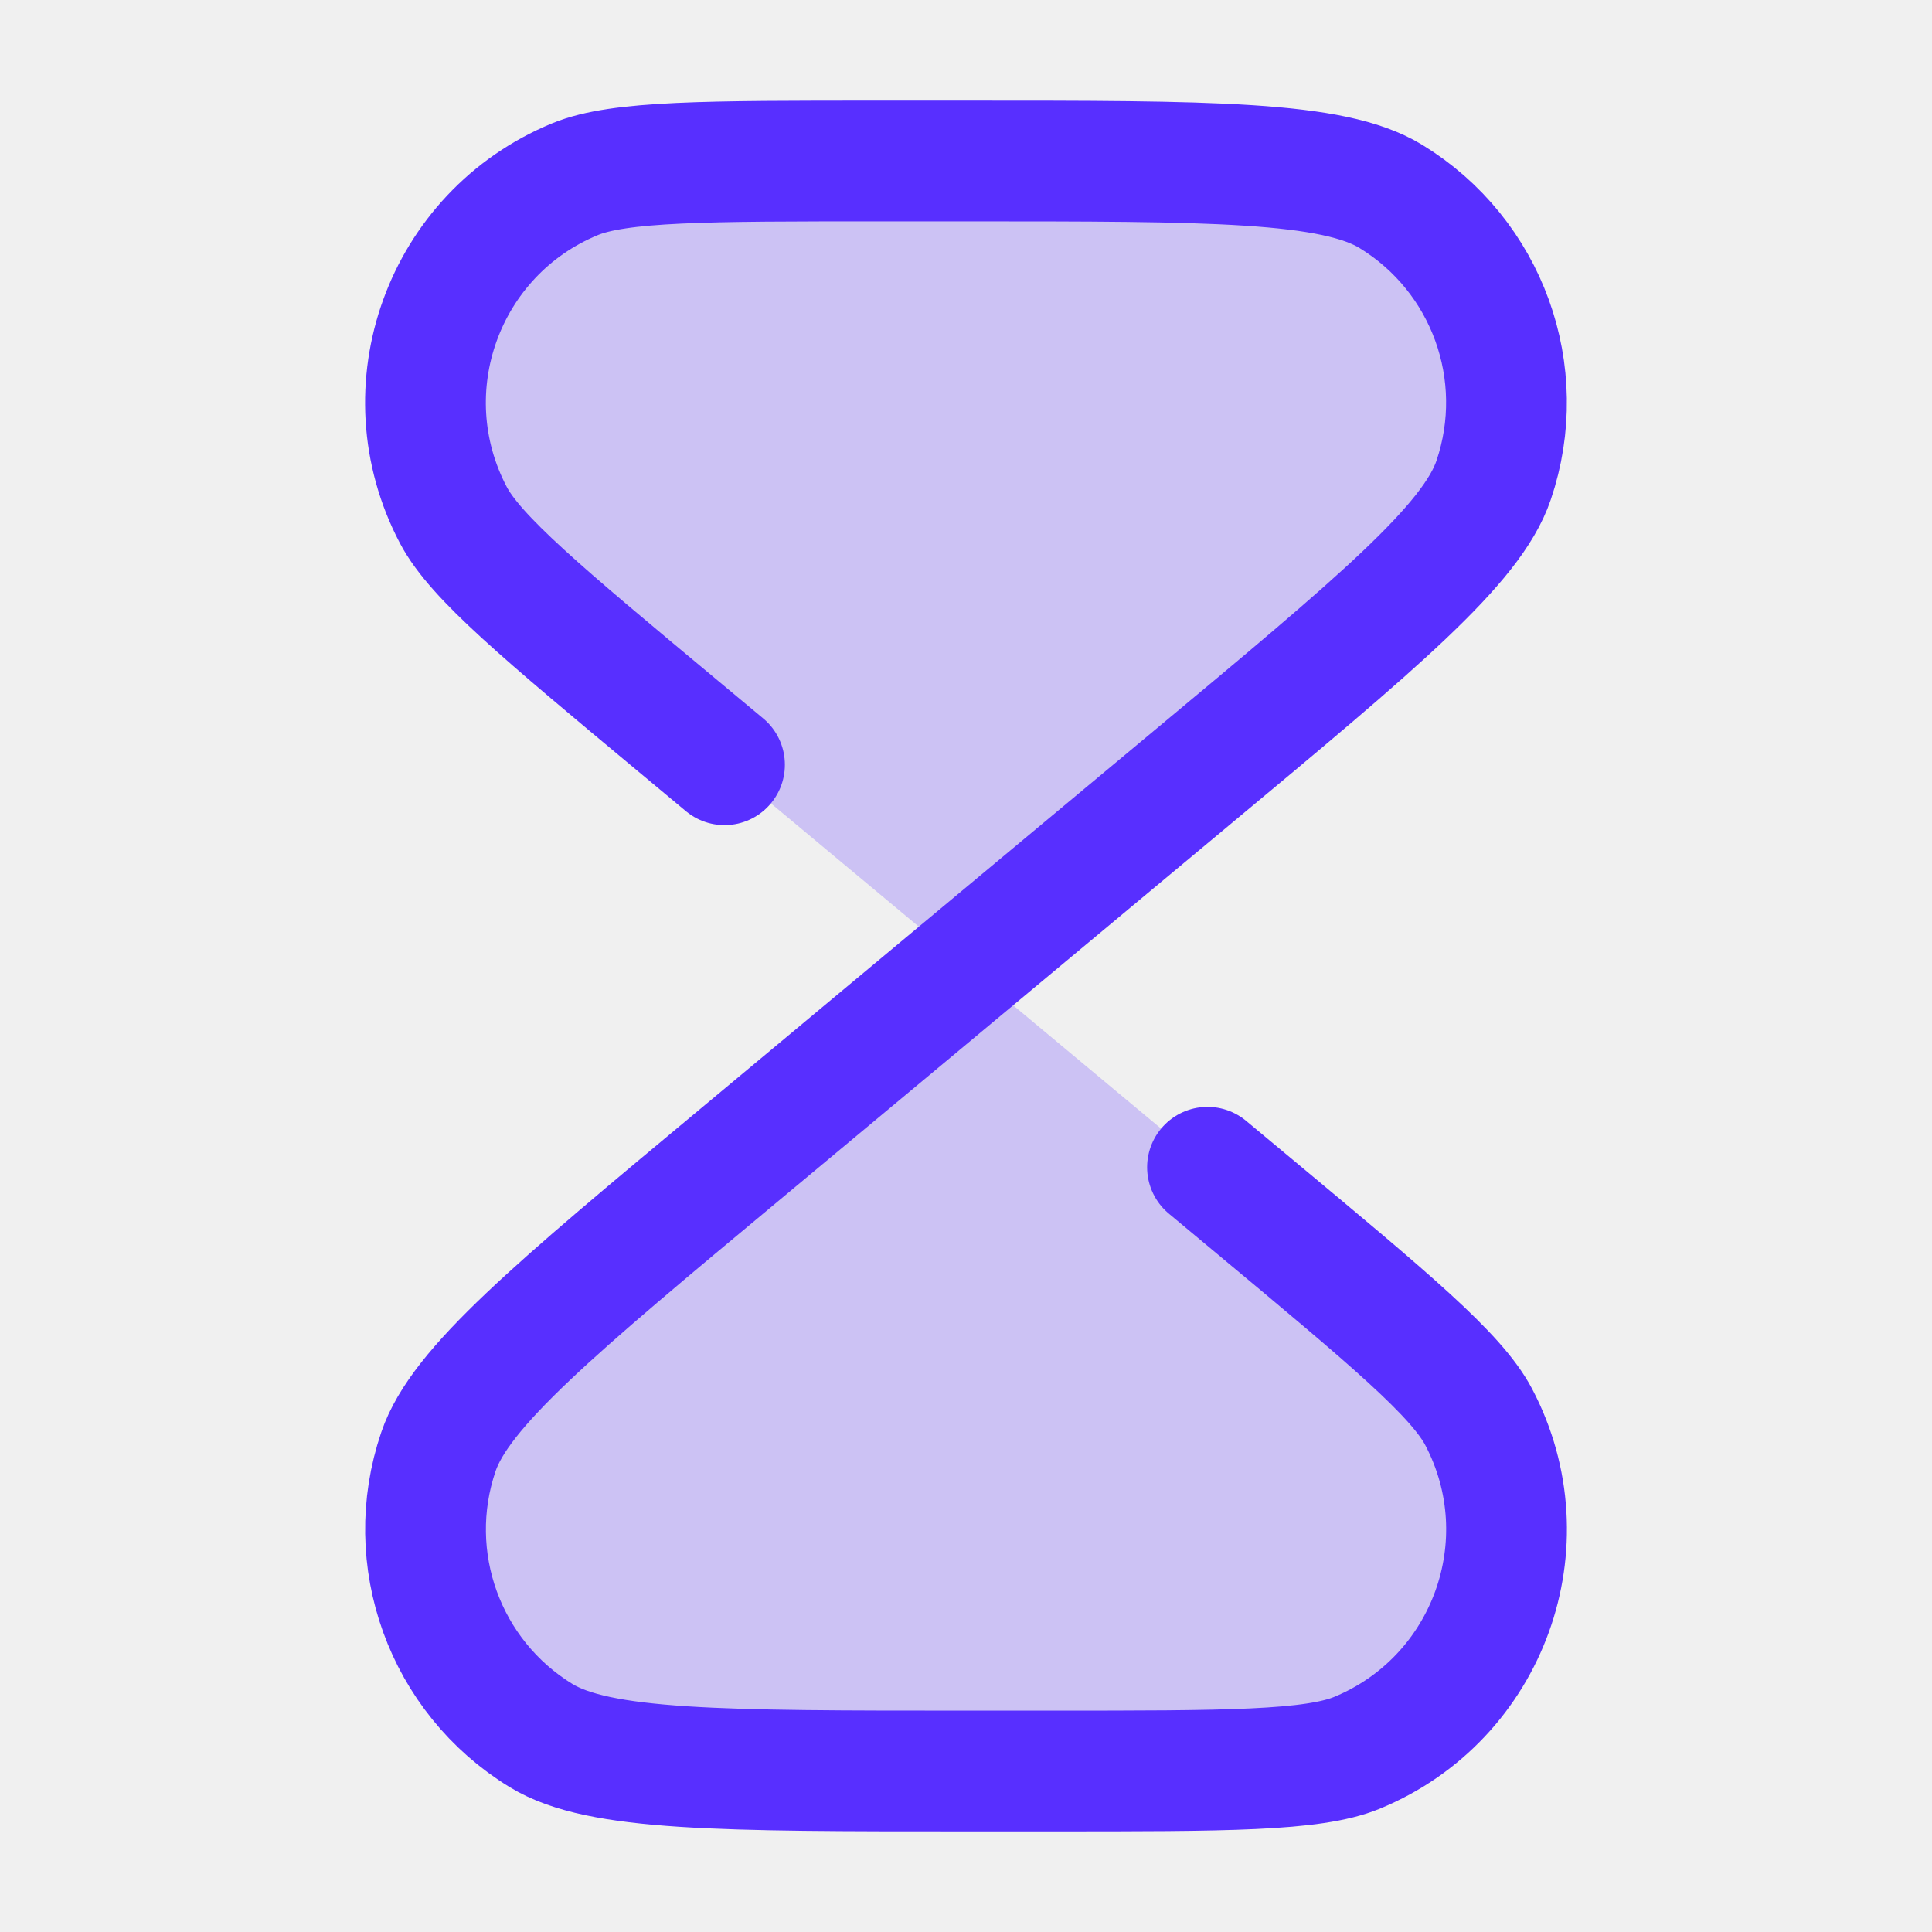
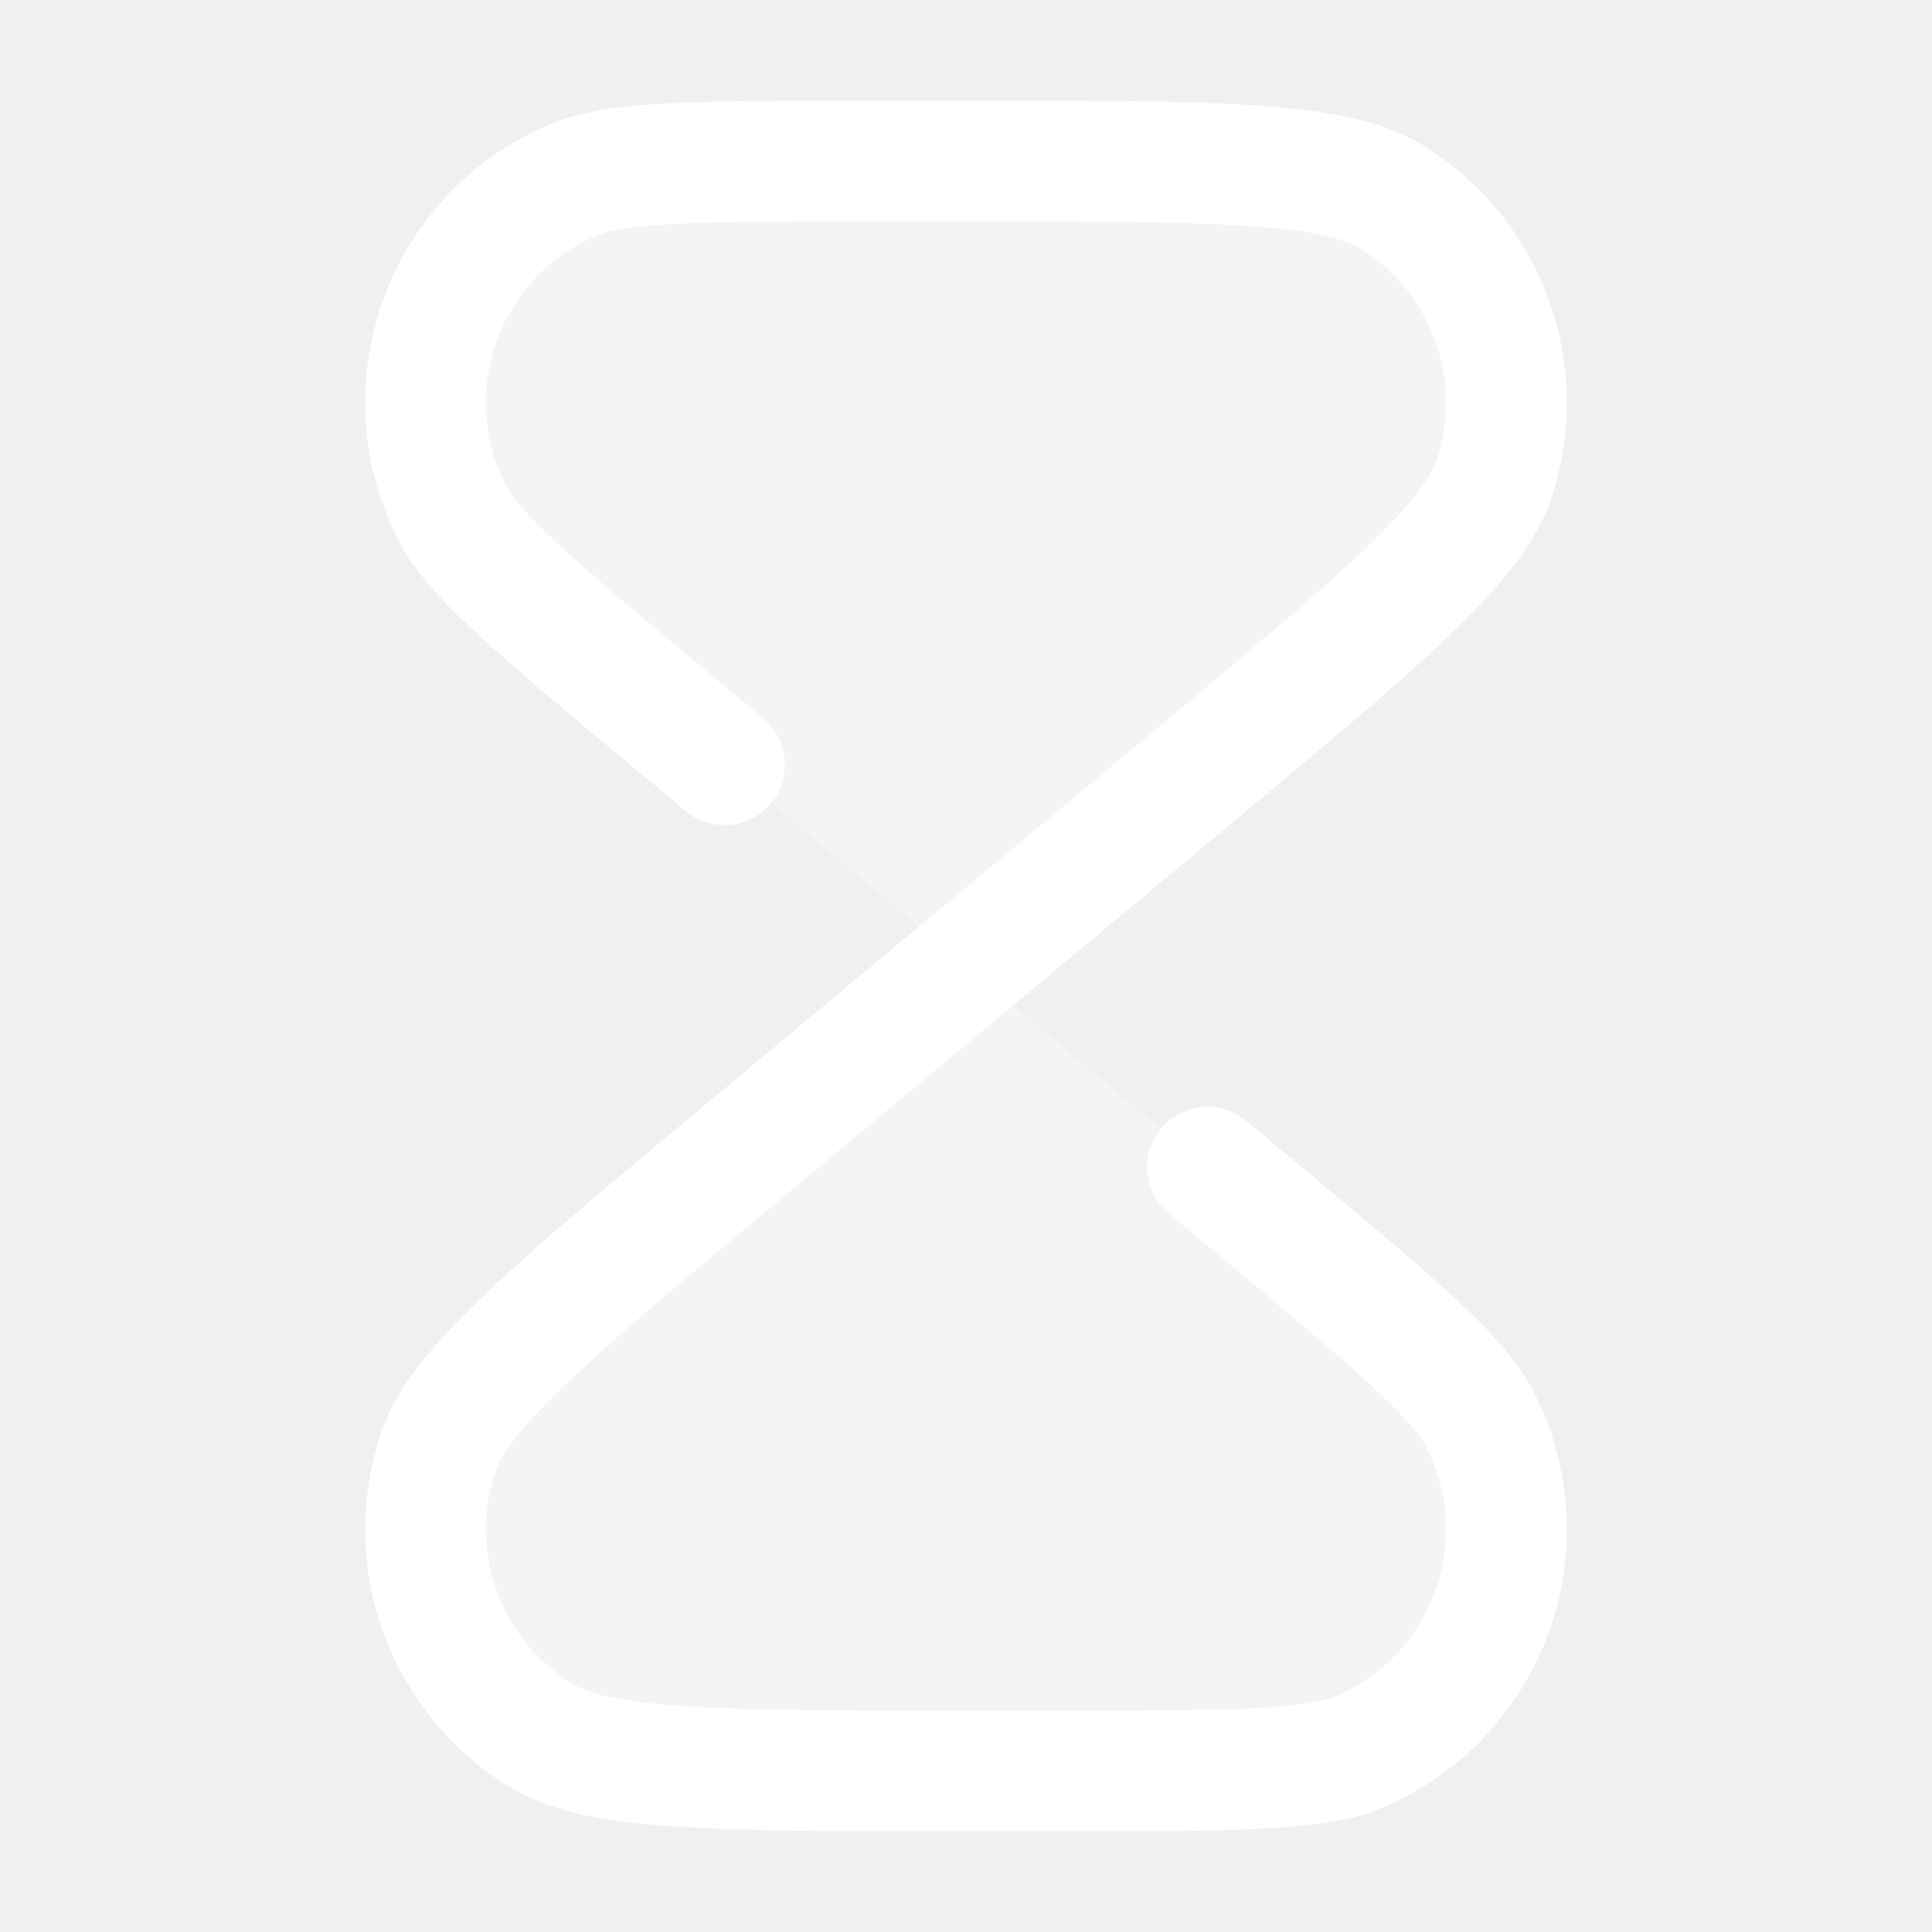
<svg xmlns="http://www.w3.org/2000/svg" width="24" height="24" viewBox="0 0 24 24" fill="none">
-   <path opacity="0.24" d="M14.781 9.682L12 12L14.781 14.318L14.781 14.318C17.116 16.263 18.283 17.235 18.554 18.034C19.006 19.363 18.476 20.828 17.278 21.56C16.558 22 15.038 22 12 22C8.962 22 7.442 22 6.722 21.56C5.524 20.828 4.994 19.363 5.446 18.034C5.717 17.235 6.884 16.263 9.219 14.318L12 12L9.219 9.682C6.884 7.737 5.717 6.764 5.446 5.966C4.994 4.636 5.524 3.172 6.722 2.44C7.442 2 8.962 2 12 2C15.038 2 16.558 2 17.278 2.44C18.476 3.172 19.006 4.636 18.554 5.966C18.283 6.764 17.116 7.737 14.781 9.682Z" fill="#582fff" />
-   <path d="M15 14.5L15.6 15V15C17.261 16.384 18.091 17.076 18.368 17.601C19.192 19.165 18.492 21.1 16.857 21.774C16.308 22 15.227 22 13.066 22H12C8.962 22 7.442 22 6.722 21.56C5.524 20.828 4.994 19.363 5.446 18.034C5.717 17.235 6.884 16.263 9.219 14.318L14.781 9.682C17.116 7.737 18.283 6.764 18.554 5.966C19.006 4.636 18.476 3.172 17.278 2.44C16.558 2 15.038 2 12 2H10.934C8.773 2 7.692 2 7.143 2.226C5.508 2.9 4.808 4.835 5.632 6.399C5.909 6.924 6.739 7.616 8.4 9V9L9 9.5" stroke="#582fff" stroke-width="1.5" stroke-linecap="round" stroke-linejoin="round" />
+   <path opacity="0.24" d="M14.781 9.682L12 12L14.781 14.318L14.781 14.318C17.116 16.263 18.283 17.235 18.554 18.034C19.006 19.363 18.476 20.828 17.278 21.56C16.558 22 15.038 22 12 22C8.962 22 7.442 22 6.722 21.56C5.524 20.828 4.994 19.363 5.446 18.034C5.717 17.235 6.884 16.263 9.219 14.318L12 12L9.219 9.682C6.884 7.737 5.717 6.764 5.446 5.966C4.994 4.636 5.524 3.172 6.722 2.44C7.442 2 8.962 2 12 2C15.038 2 16.558 2 17.278 2.44C18.476 3.172 19.006 4.636 18.554 5.966C18.283 6.764 17.116 7.737 14.781 9.682Z" fill="#fff" />
+   <path d="M15 14.5L15.6 15V15C17.261 16.384 18.091 17.076 18.368 17.601C19.192 19.165 18.492 21.1 16.857 21.774C16.308 22 15.227 22 13.066 22H12C8.962 22 7.442 22 6.722 21.56C5.524 20.828 4.994 19.363 5.446 18.034C5.717 17.235 6.884 16.263 9.219 14.318L14.781 9.682C17.116 7.737 18.283 6.764 18.554 5.966C19.006 4.636 18.476 3.172 17.278 2.44C16.558 2 15.038 2 12 2H10.934C8.773 2 7.692 2 7.143 2.226C5.508 2.9 4.808 4.835 5.632 6.399C5.909 6.924 6.739 7.616 8.4 9V9L9 9.5" stroke="#fff" stroke-width="1.5" stroke-linecap="round" stroke-linejoin="round" />
</svg>
